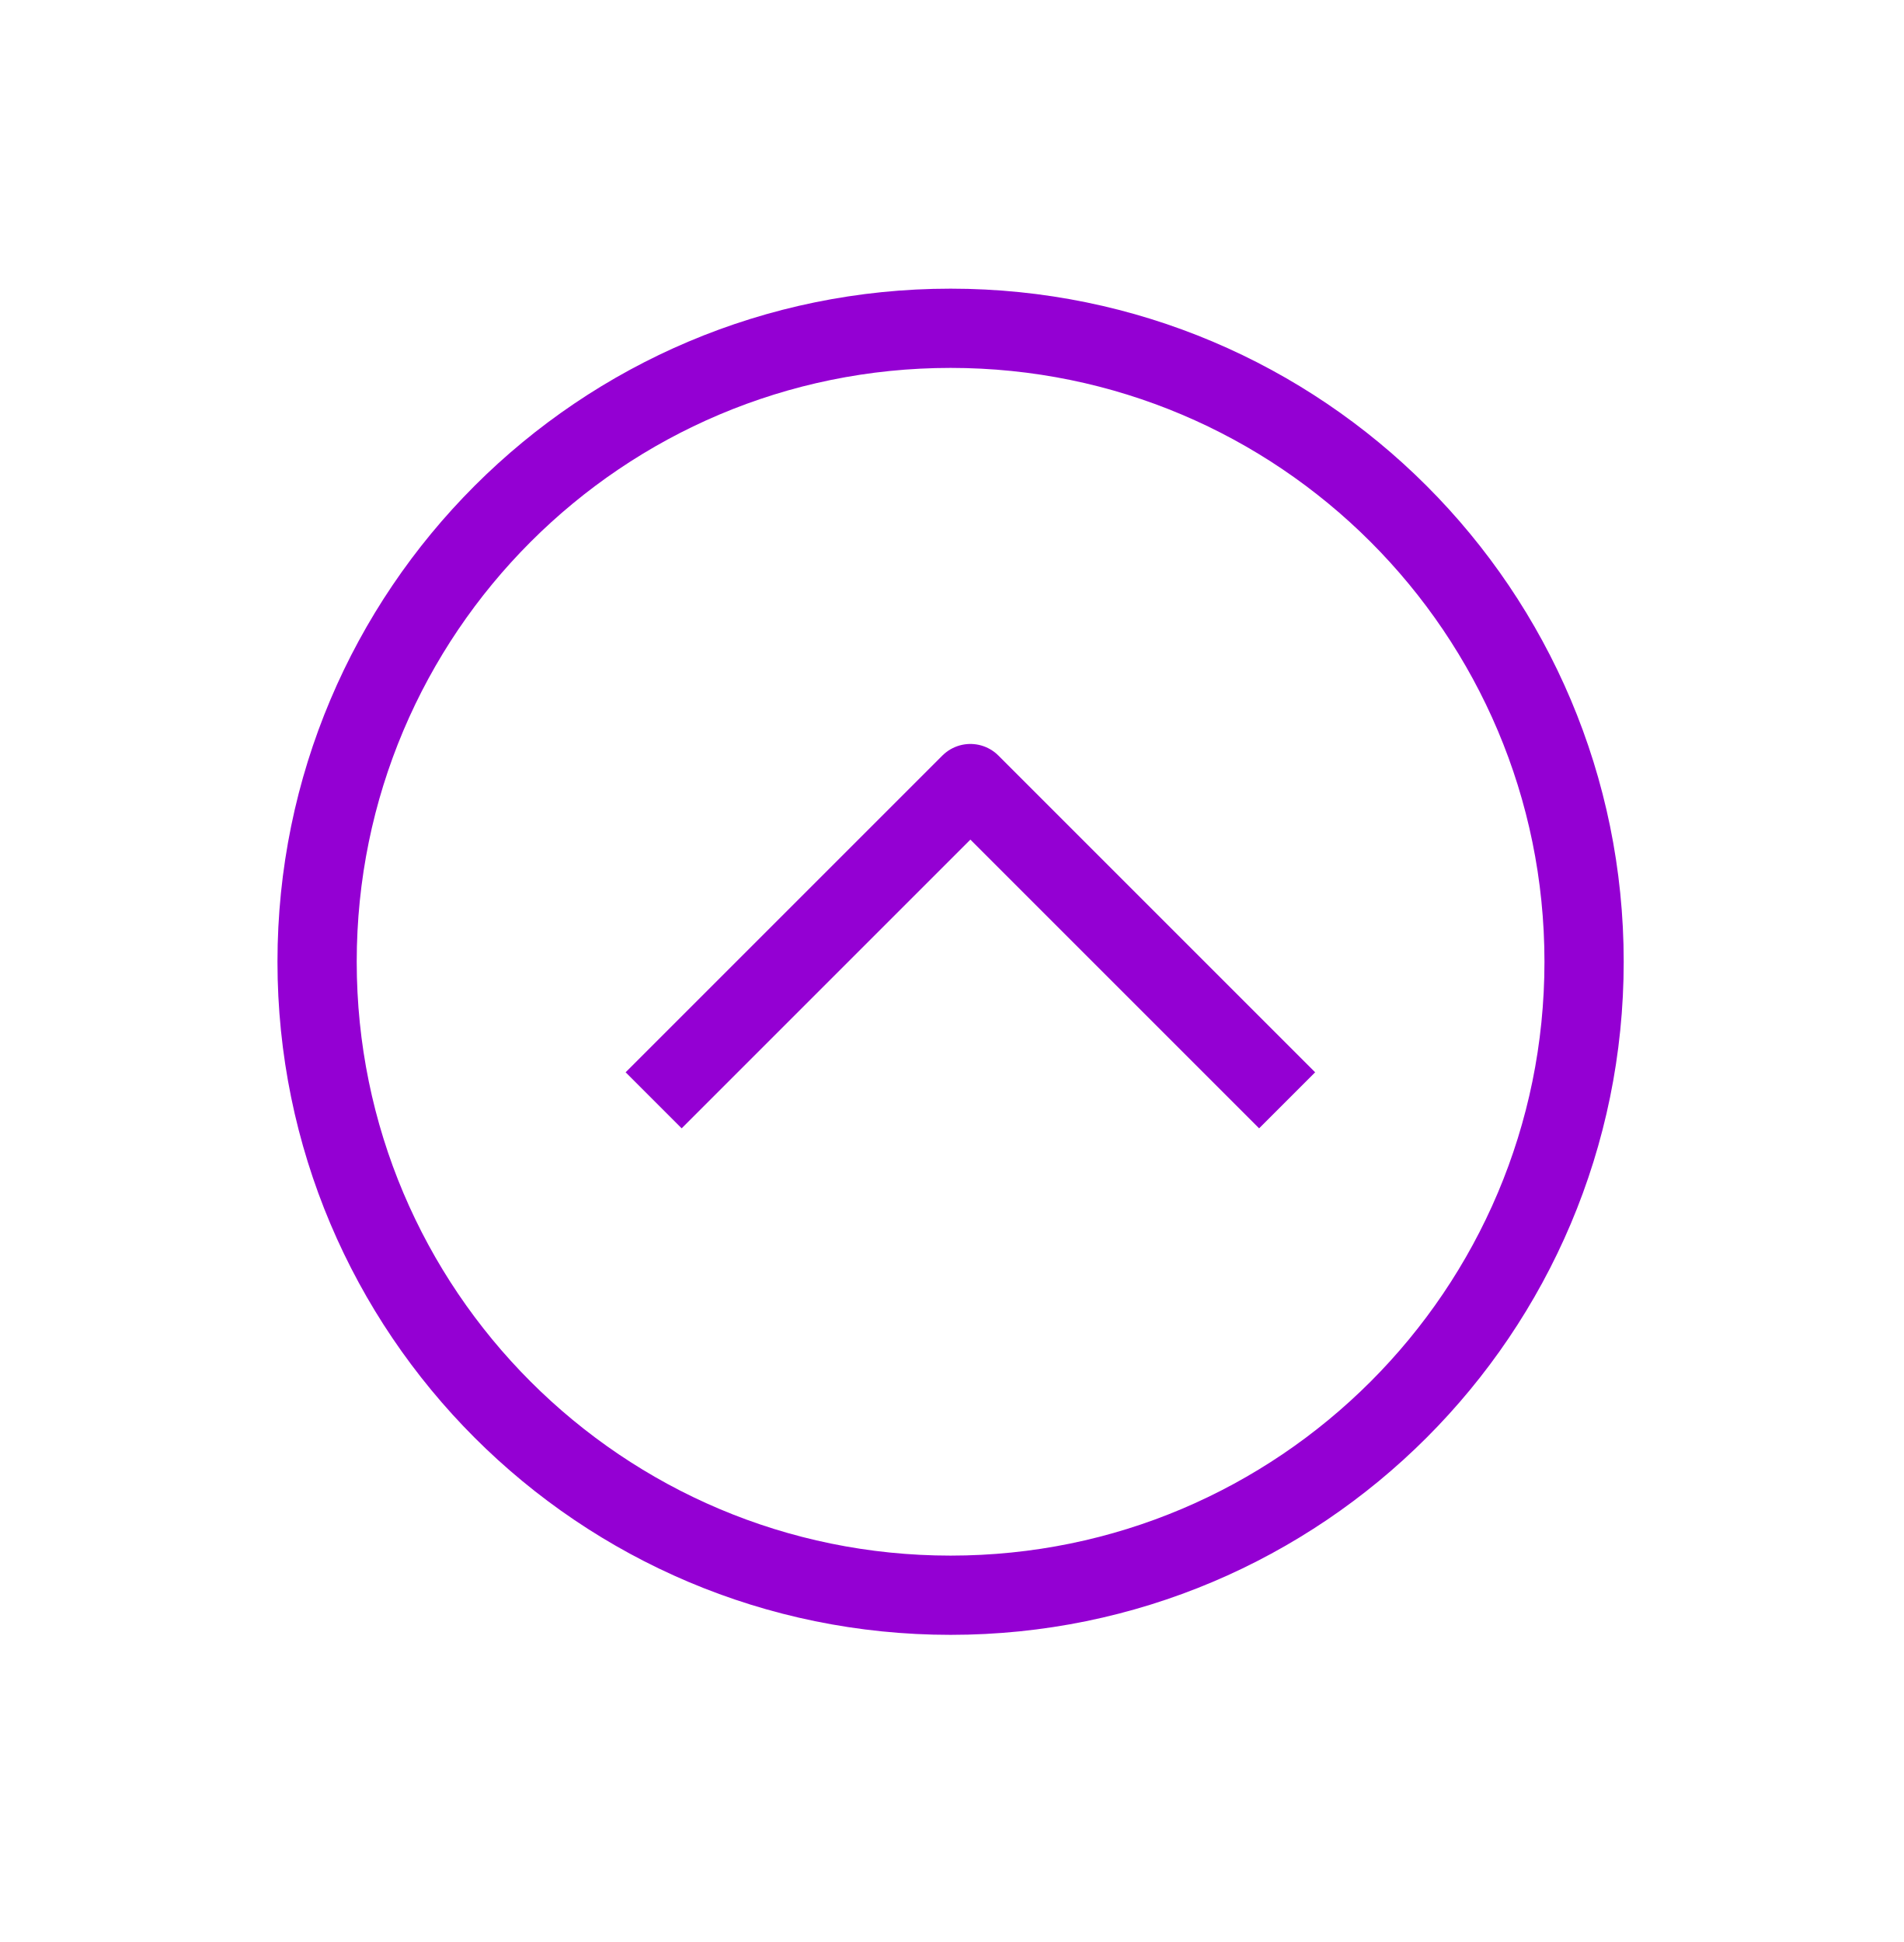
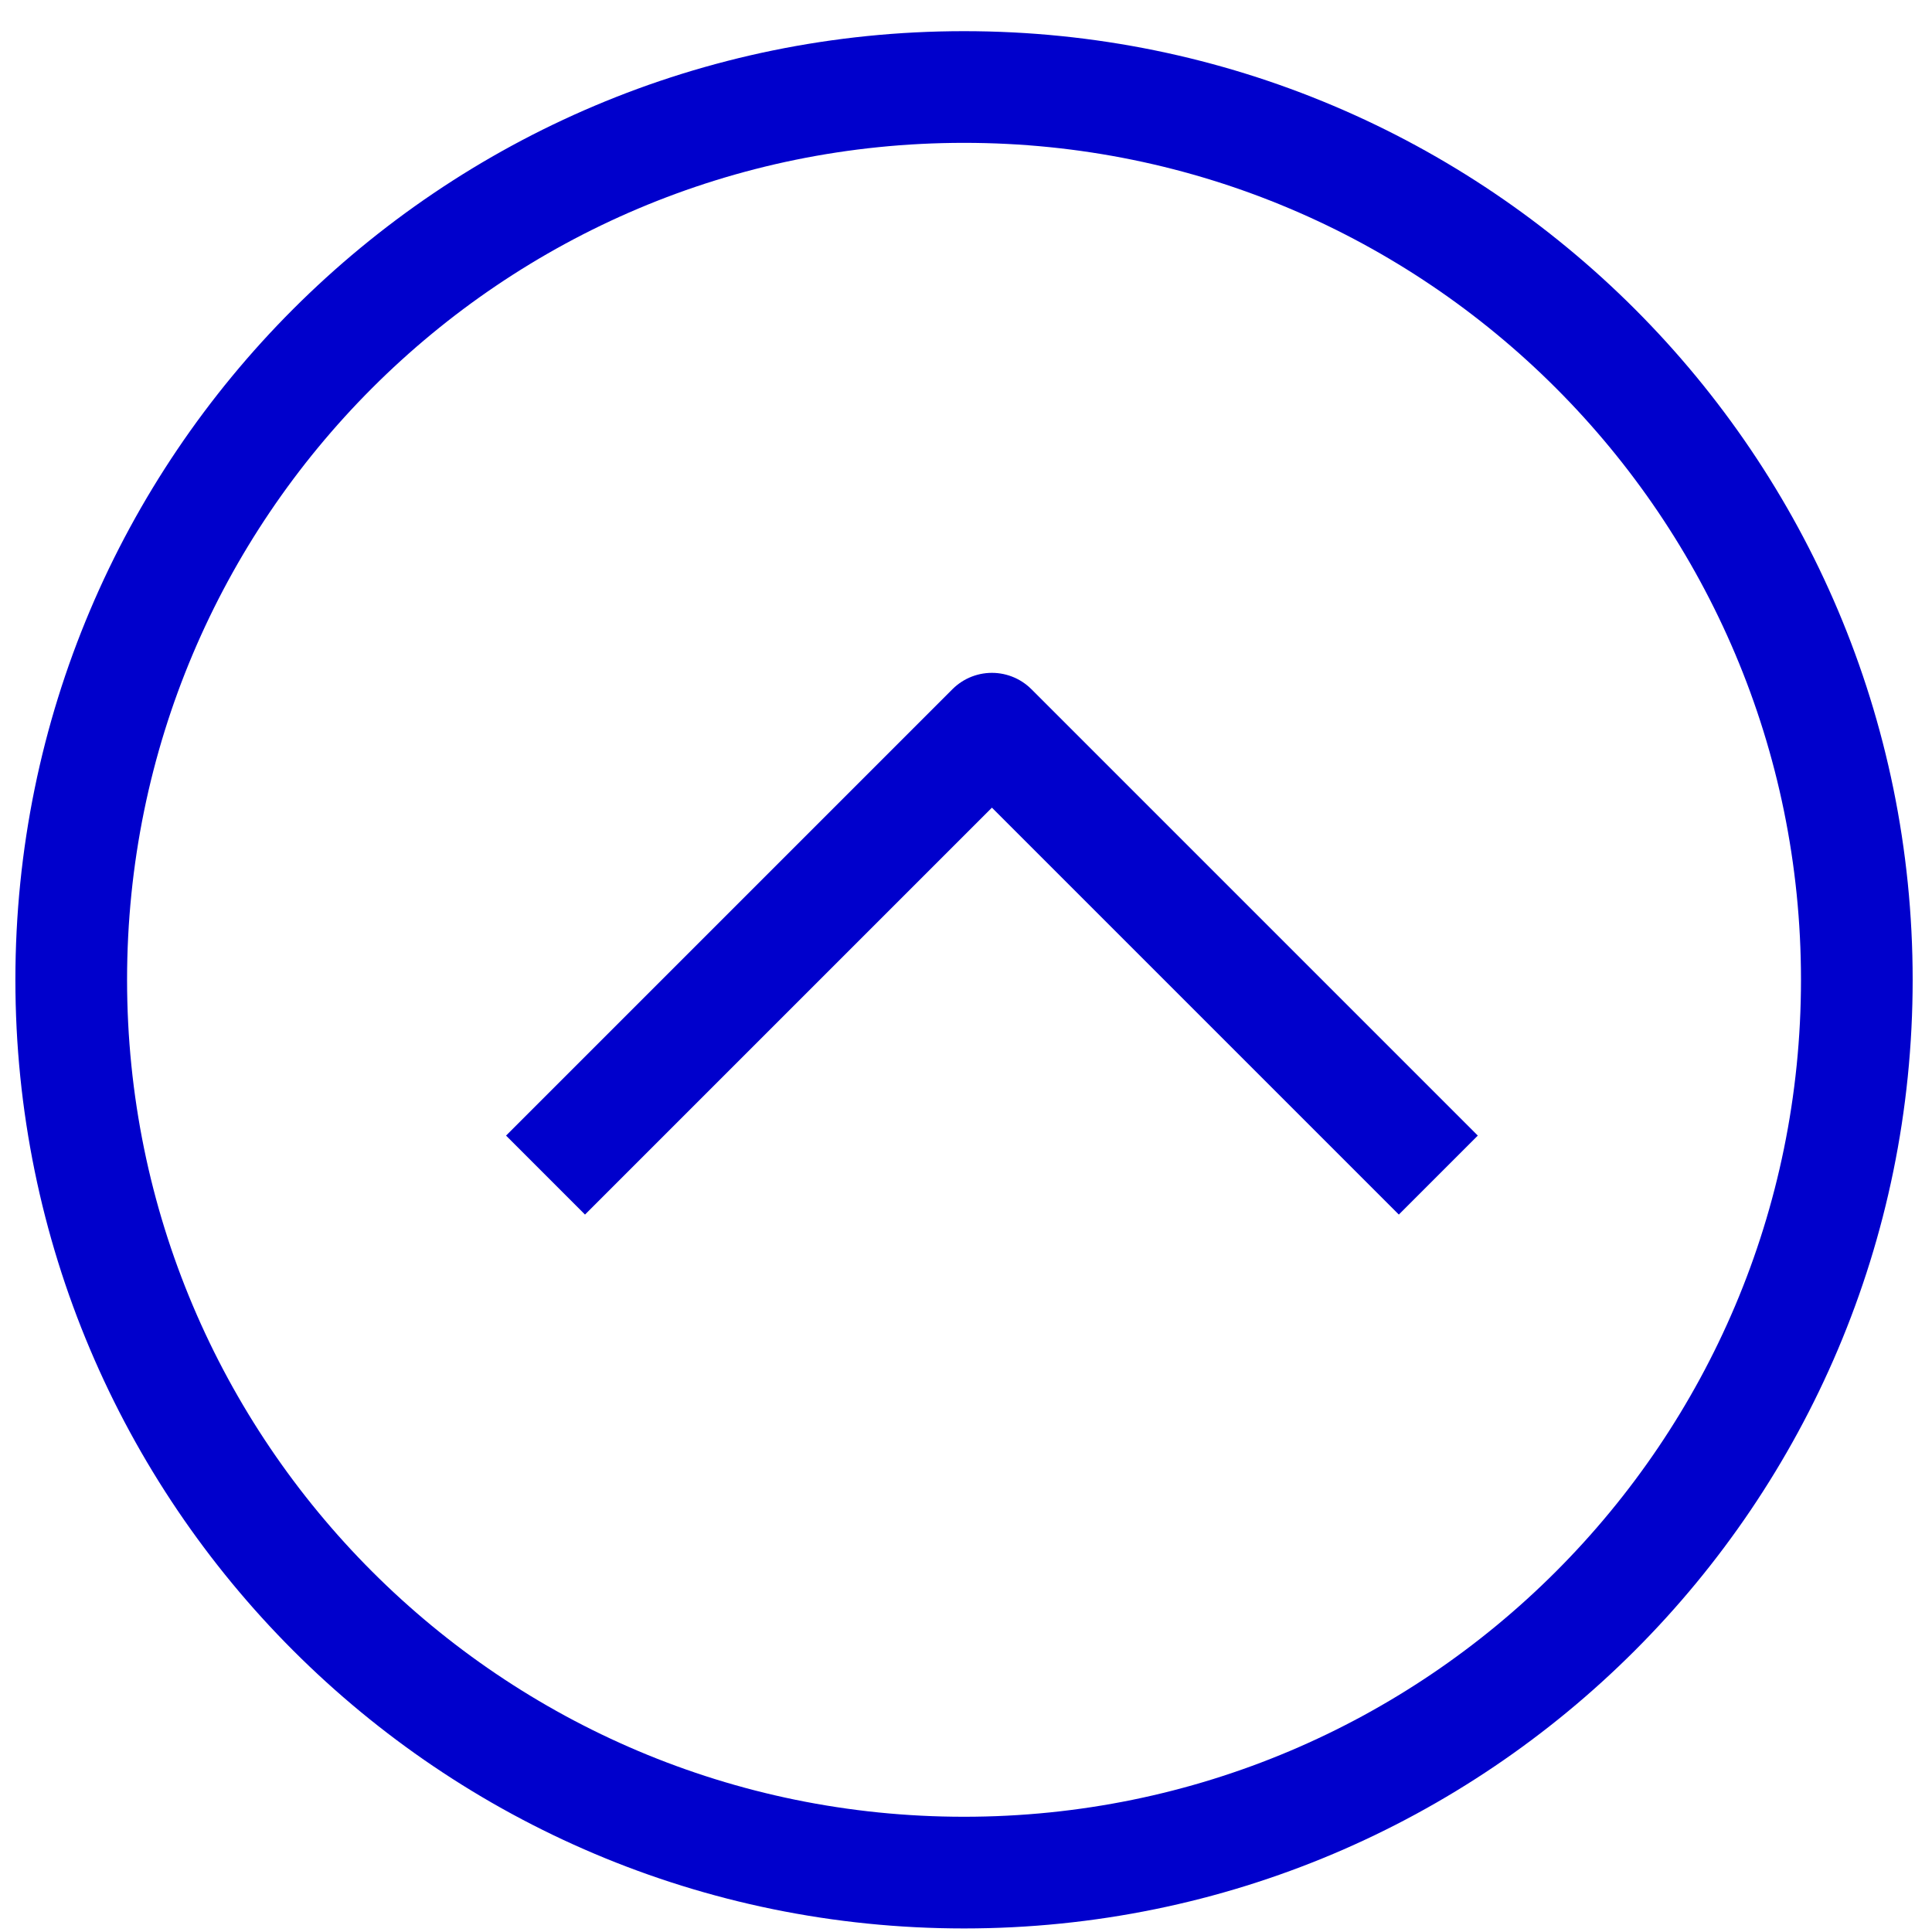
- <svg xmlns="http://www.w3.org/2000/svg" width="50" height="51" viewBox="0 0 50 51" fill="none">
-   <circle cx="24.963" cy="25.257" r="16.636" transform="rotate(-90 24.9632 25.257)" stroke="#9400D3" stroke-width="2.081" stroke-linejoin="round" />
-   <path d="M17.165 28.896C20.414 25.648 22.235 23.826 25.483 20.578L33.801 28.896" stroke="#9400D3" stroke-width="2.081" stroke-linejoin="round" />
+ <svg xmlns="http://www.w3.org/2000/svg" width="36" height="36" viewBox="0 0 36 36" fill="none">
+   <circle cx="17.963" cy="18.257" r="16.636" transform="rotate(-90 17.9632 18.257)" stroke="#0000CC" stroke-width="2.081" stroke-linejoin="round" />
+   <path d="M10.165 21.896C13.414 18.648 15.235 16.826 18.483 13.578L26.801 21.896" stroke="#0000CC" stroke-width="2.081" stroke-linejoin="round" />
</svg>
